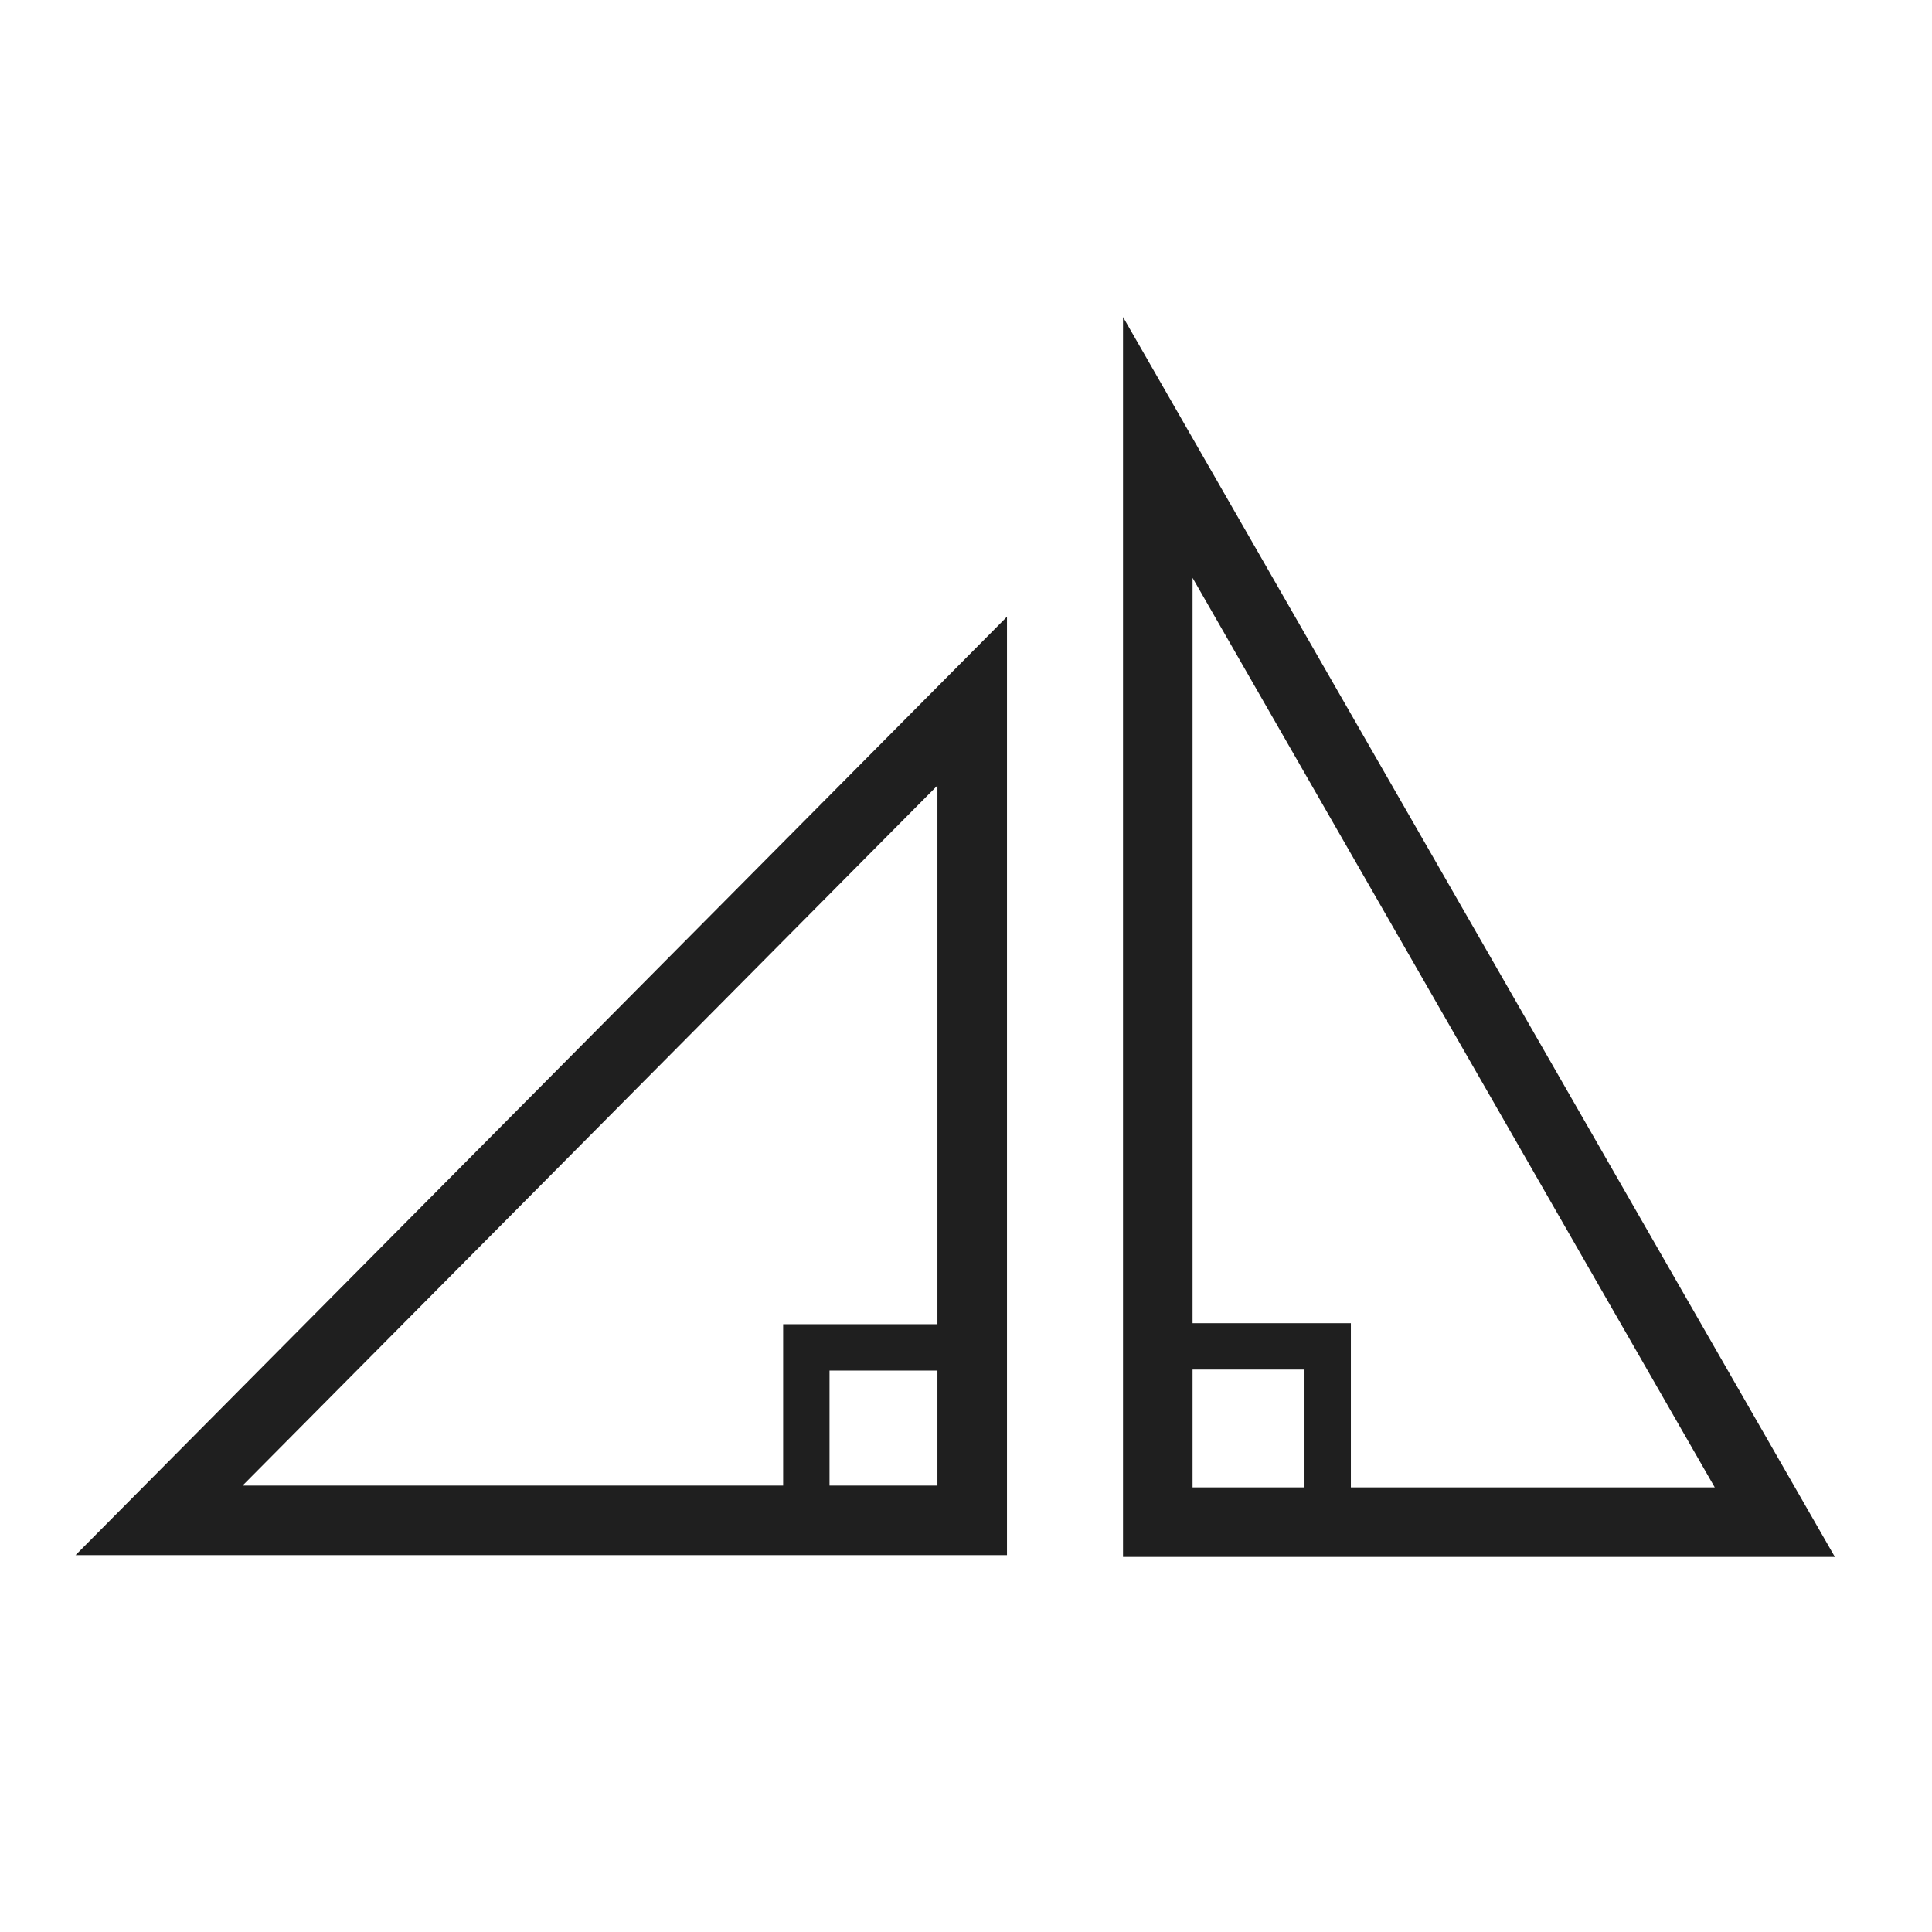
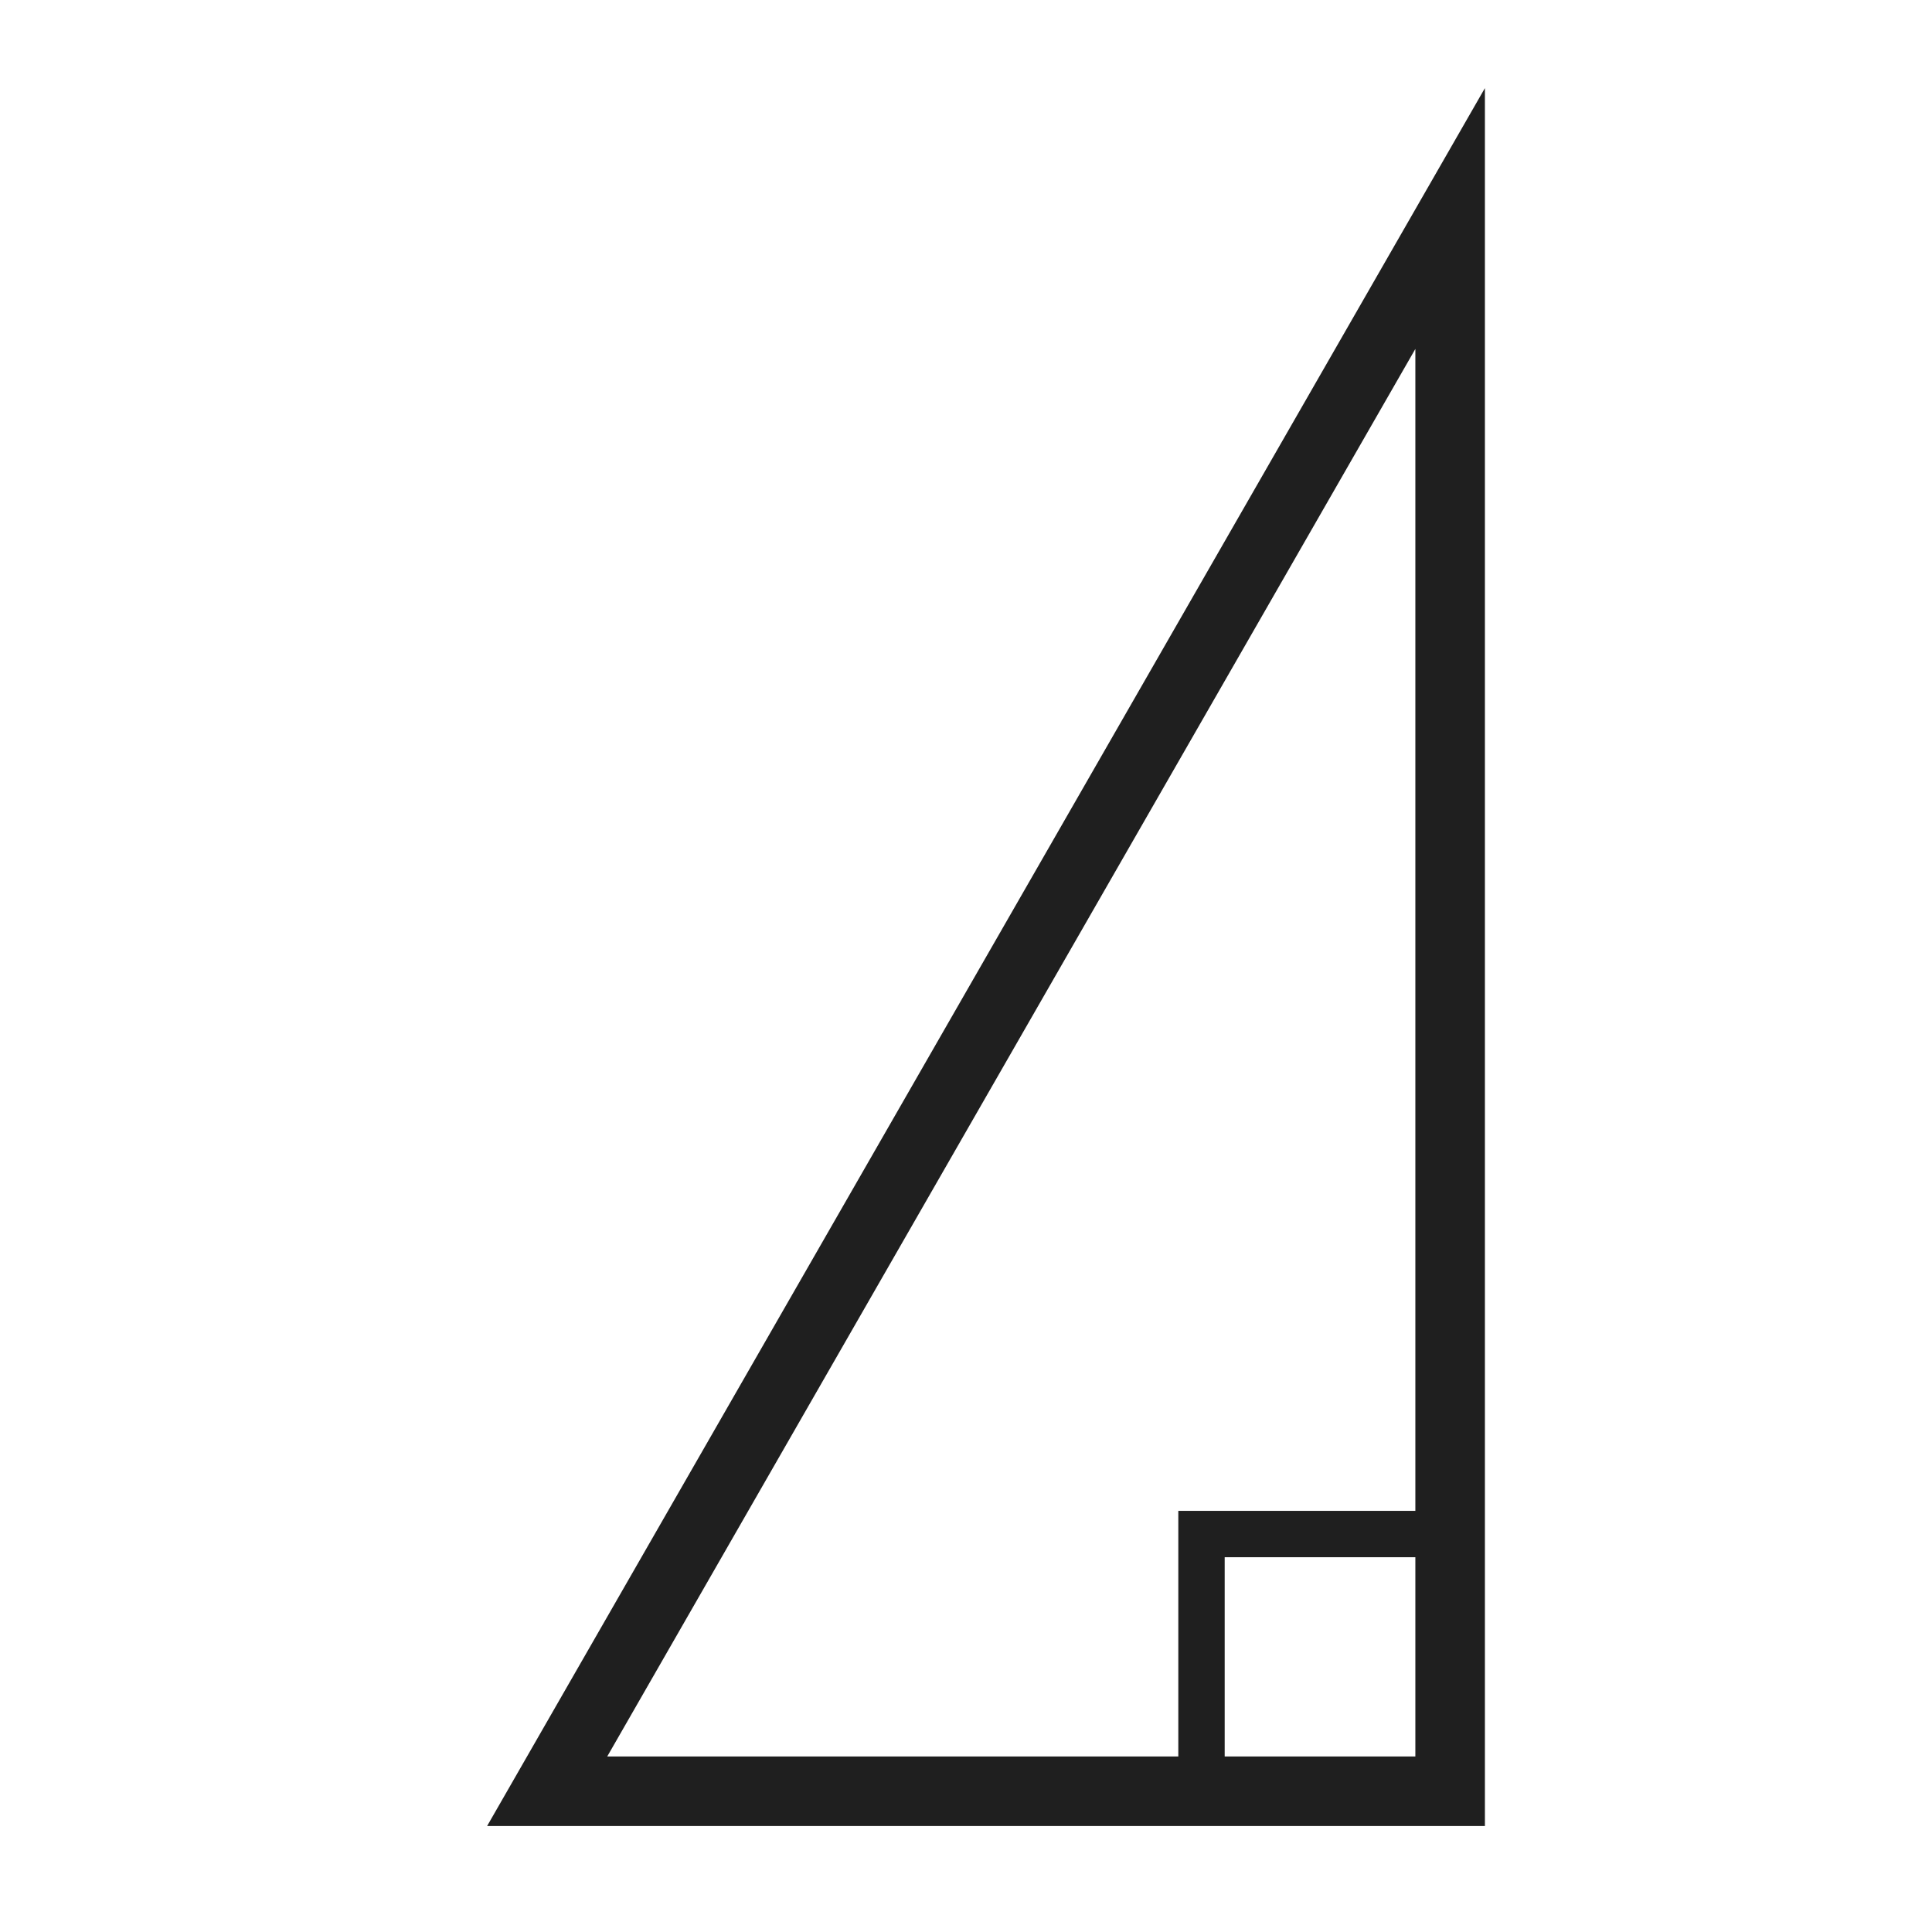
<svg xmlns="http://www.w3.org/2000/svg" viewBox="0 0 500 500">
-   <path d="M 41.163 393.466 L 251.607 393.466 L 251.607 181.446 L 41.163 393.466 Z" style="fill: none; stroke: rgb(31, 31, 31) ; stroke-width: 18px;" />
-   <path d="M 299.635 115.798 L 299.635 393.929 L 459.32 393.929 L 299.635 115.798 Z" style="fill: none; stroke: rgb(31, 31, 31) ; stroke-width: 18px;" />
-   <polyline style="fill: none; stroke: rgb(31, 31, 31) ; stroke-width: 12px;" points="208.679 391.682 208.679 348.699 251.457 348.699" />
-   <polyline style="fill: none; stroke: rgb(31, 31, 31) ; stroke-width: 12px;" points="300.826 348.44 300.826 391.423 343.604 391.423" transform="matrix(-1, 0, 0, -1, 644.43, 739.863)" />
+   <path d="M 141.605 463.578 L 141.605 56.552 L 375.293 56.552 L 141.605 463.578 Z" style="fill: none; stroke: rgb(31, 31, 31) ; stroke-width: 18px;" transform="matrix(-1, 0, 0, -1, 516.898, 520.13)" />
+   <polyline style="fill: none; stroke: rgb(31, 31, 31) ; stroke-width: 12px;" points="310.947 459.911 310.947 397.008 373.55 397.008" />
</svg>
